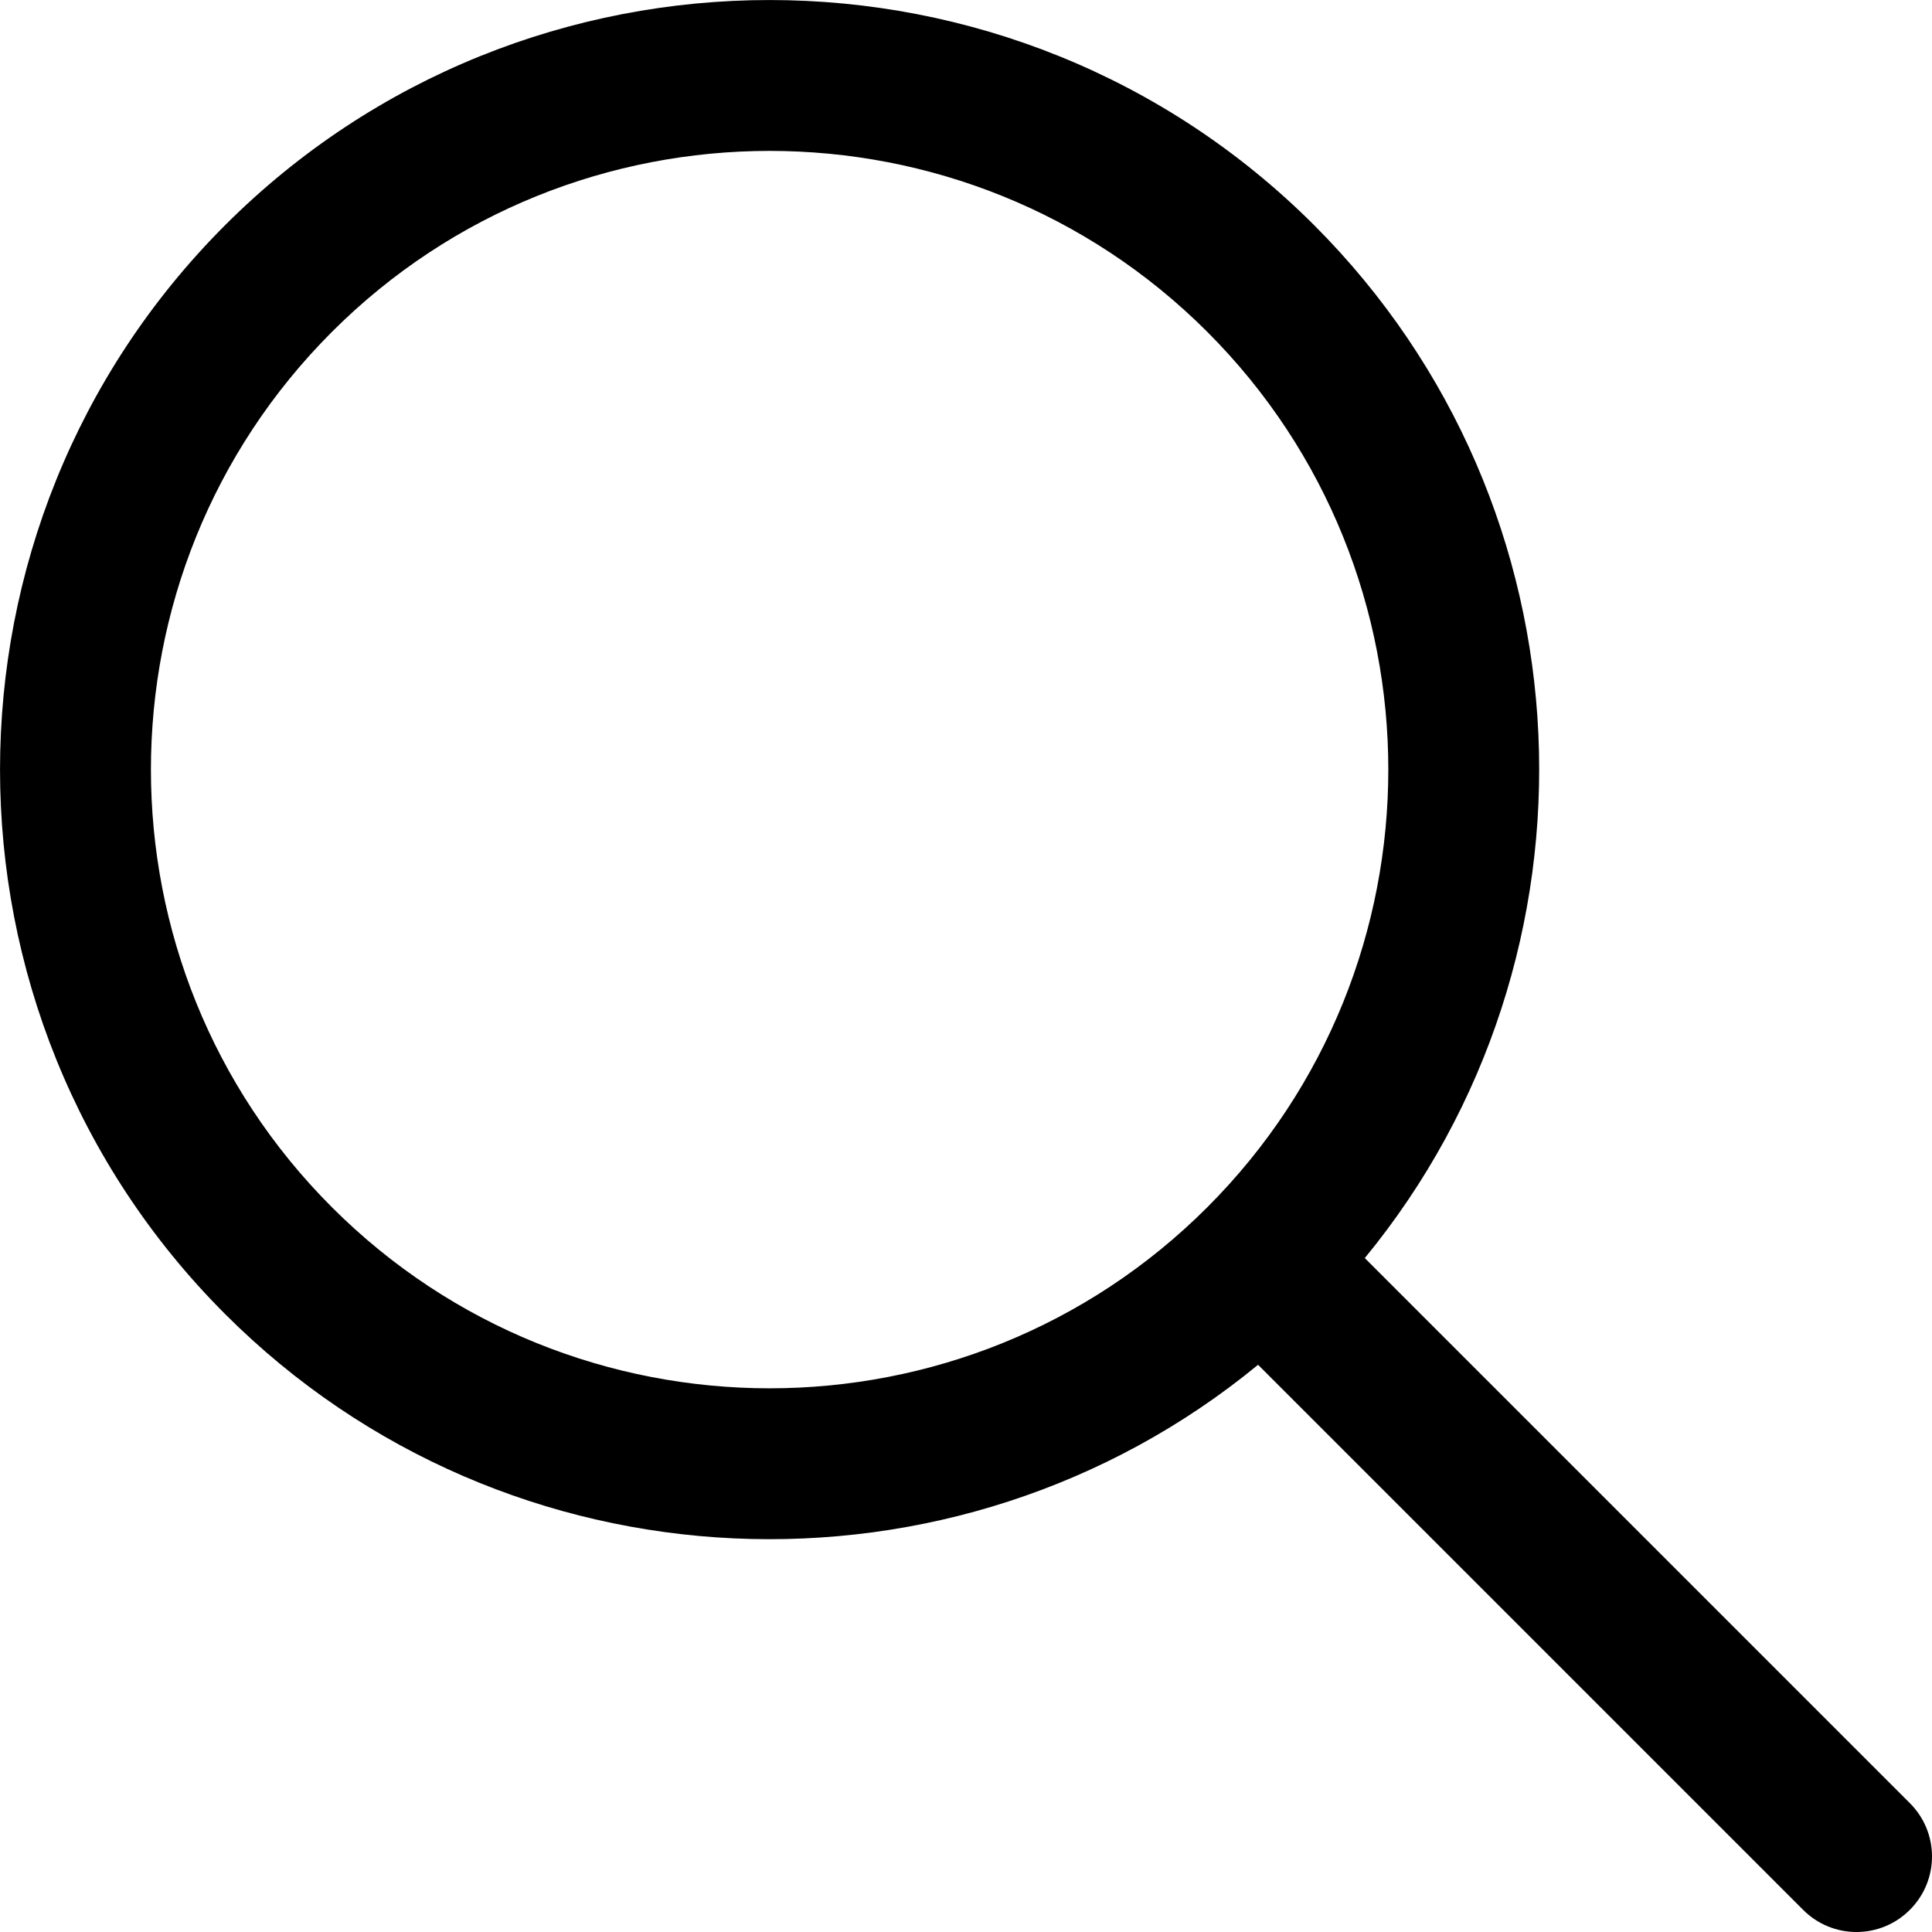
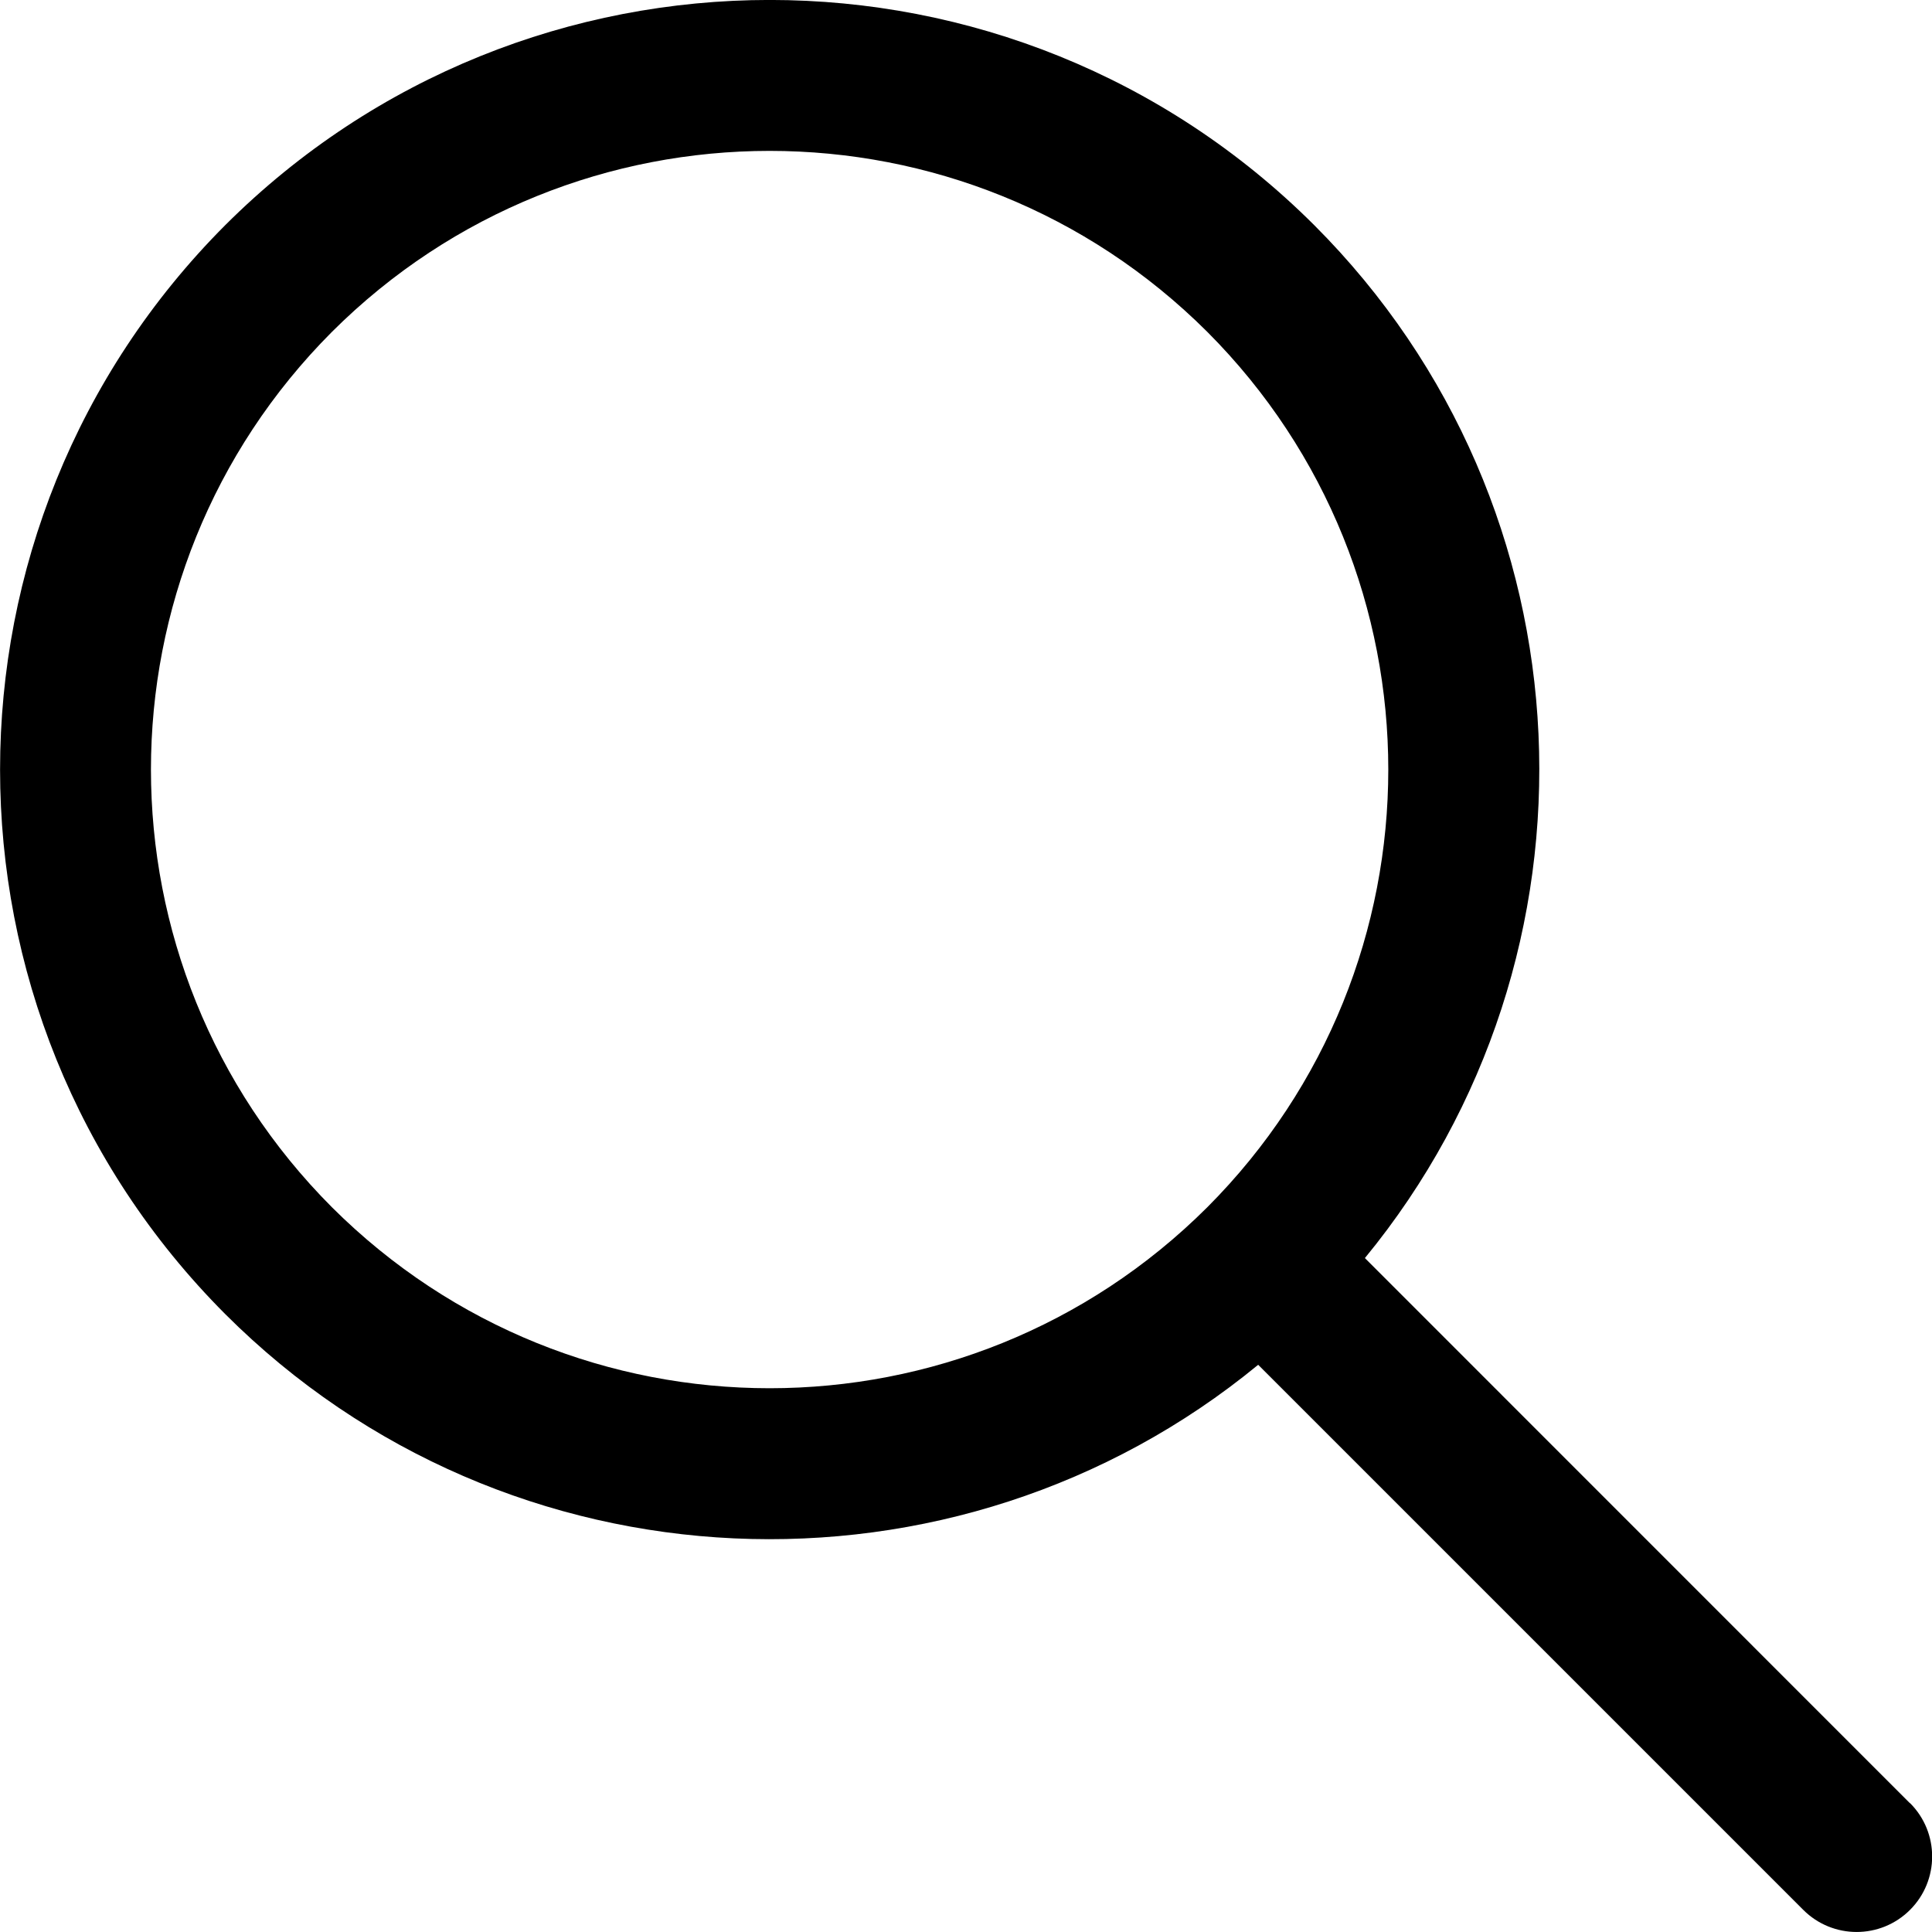
<svg xmlns="http://www.w3.org/2000/svg" width="17" height="17" viewBox="0 0 17 17">
-   <path d="M16.805 15.866L12.009 11.07C14.194 8.411 14.046 4.464 11.563 1.981C8.921 -0.66 4.623 -0.66 1.981 1.981C-0.66 4.623 -0.66 8.921 1.981 11.563C4.464 14.045 8.41 14.195 11.07 12.009L15.866 16.805C16.125 17.065 16.546 17.065 16.805 16.805C17.065 16.546 17.065 16.125 16.805 15.866ZM10.623 10.623C8.5 12.747 5.044 12.747 2.921 10.623C0.797 8.5 0.797 5.044 2.921 2.92C5.044 0.797 8.5 0.797 10.623 2.92C12.747 5.044 12.747 8.5 10.623 10.623Z" />
+   <path d="M16.805 15.866L12.01 11.07c2.185-2.659 2.037-6.606-.446-9.089a6.783 6.783 0 00-9.582 0 6.783 6.783 0 000 9.582c2.483 2.482 6.429 2.632 9.089.446l4.796 4.796a.664.664 0 00.94-.939zm-6.182-5.243a5.453 5.453 0 01-7.702 0 5.453 5.453 0 010-7.703 5.453 5.453 0 017.702 0 5.453 5.453 0 010 7.703z" />
</svg>
